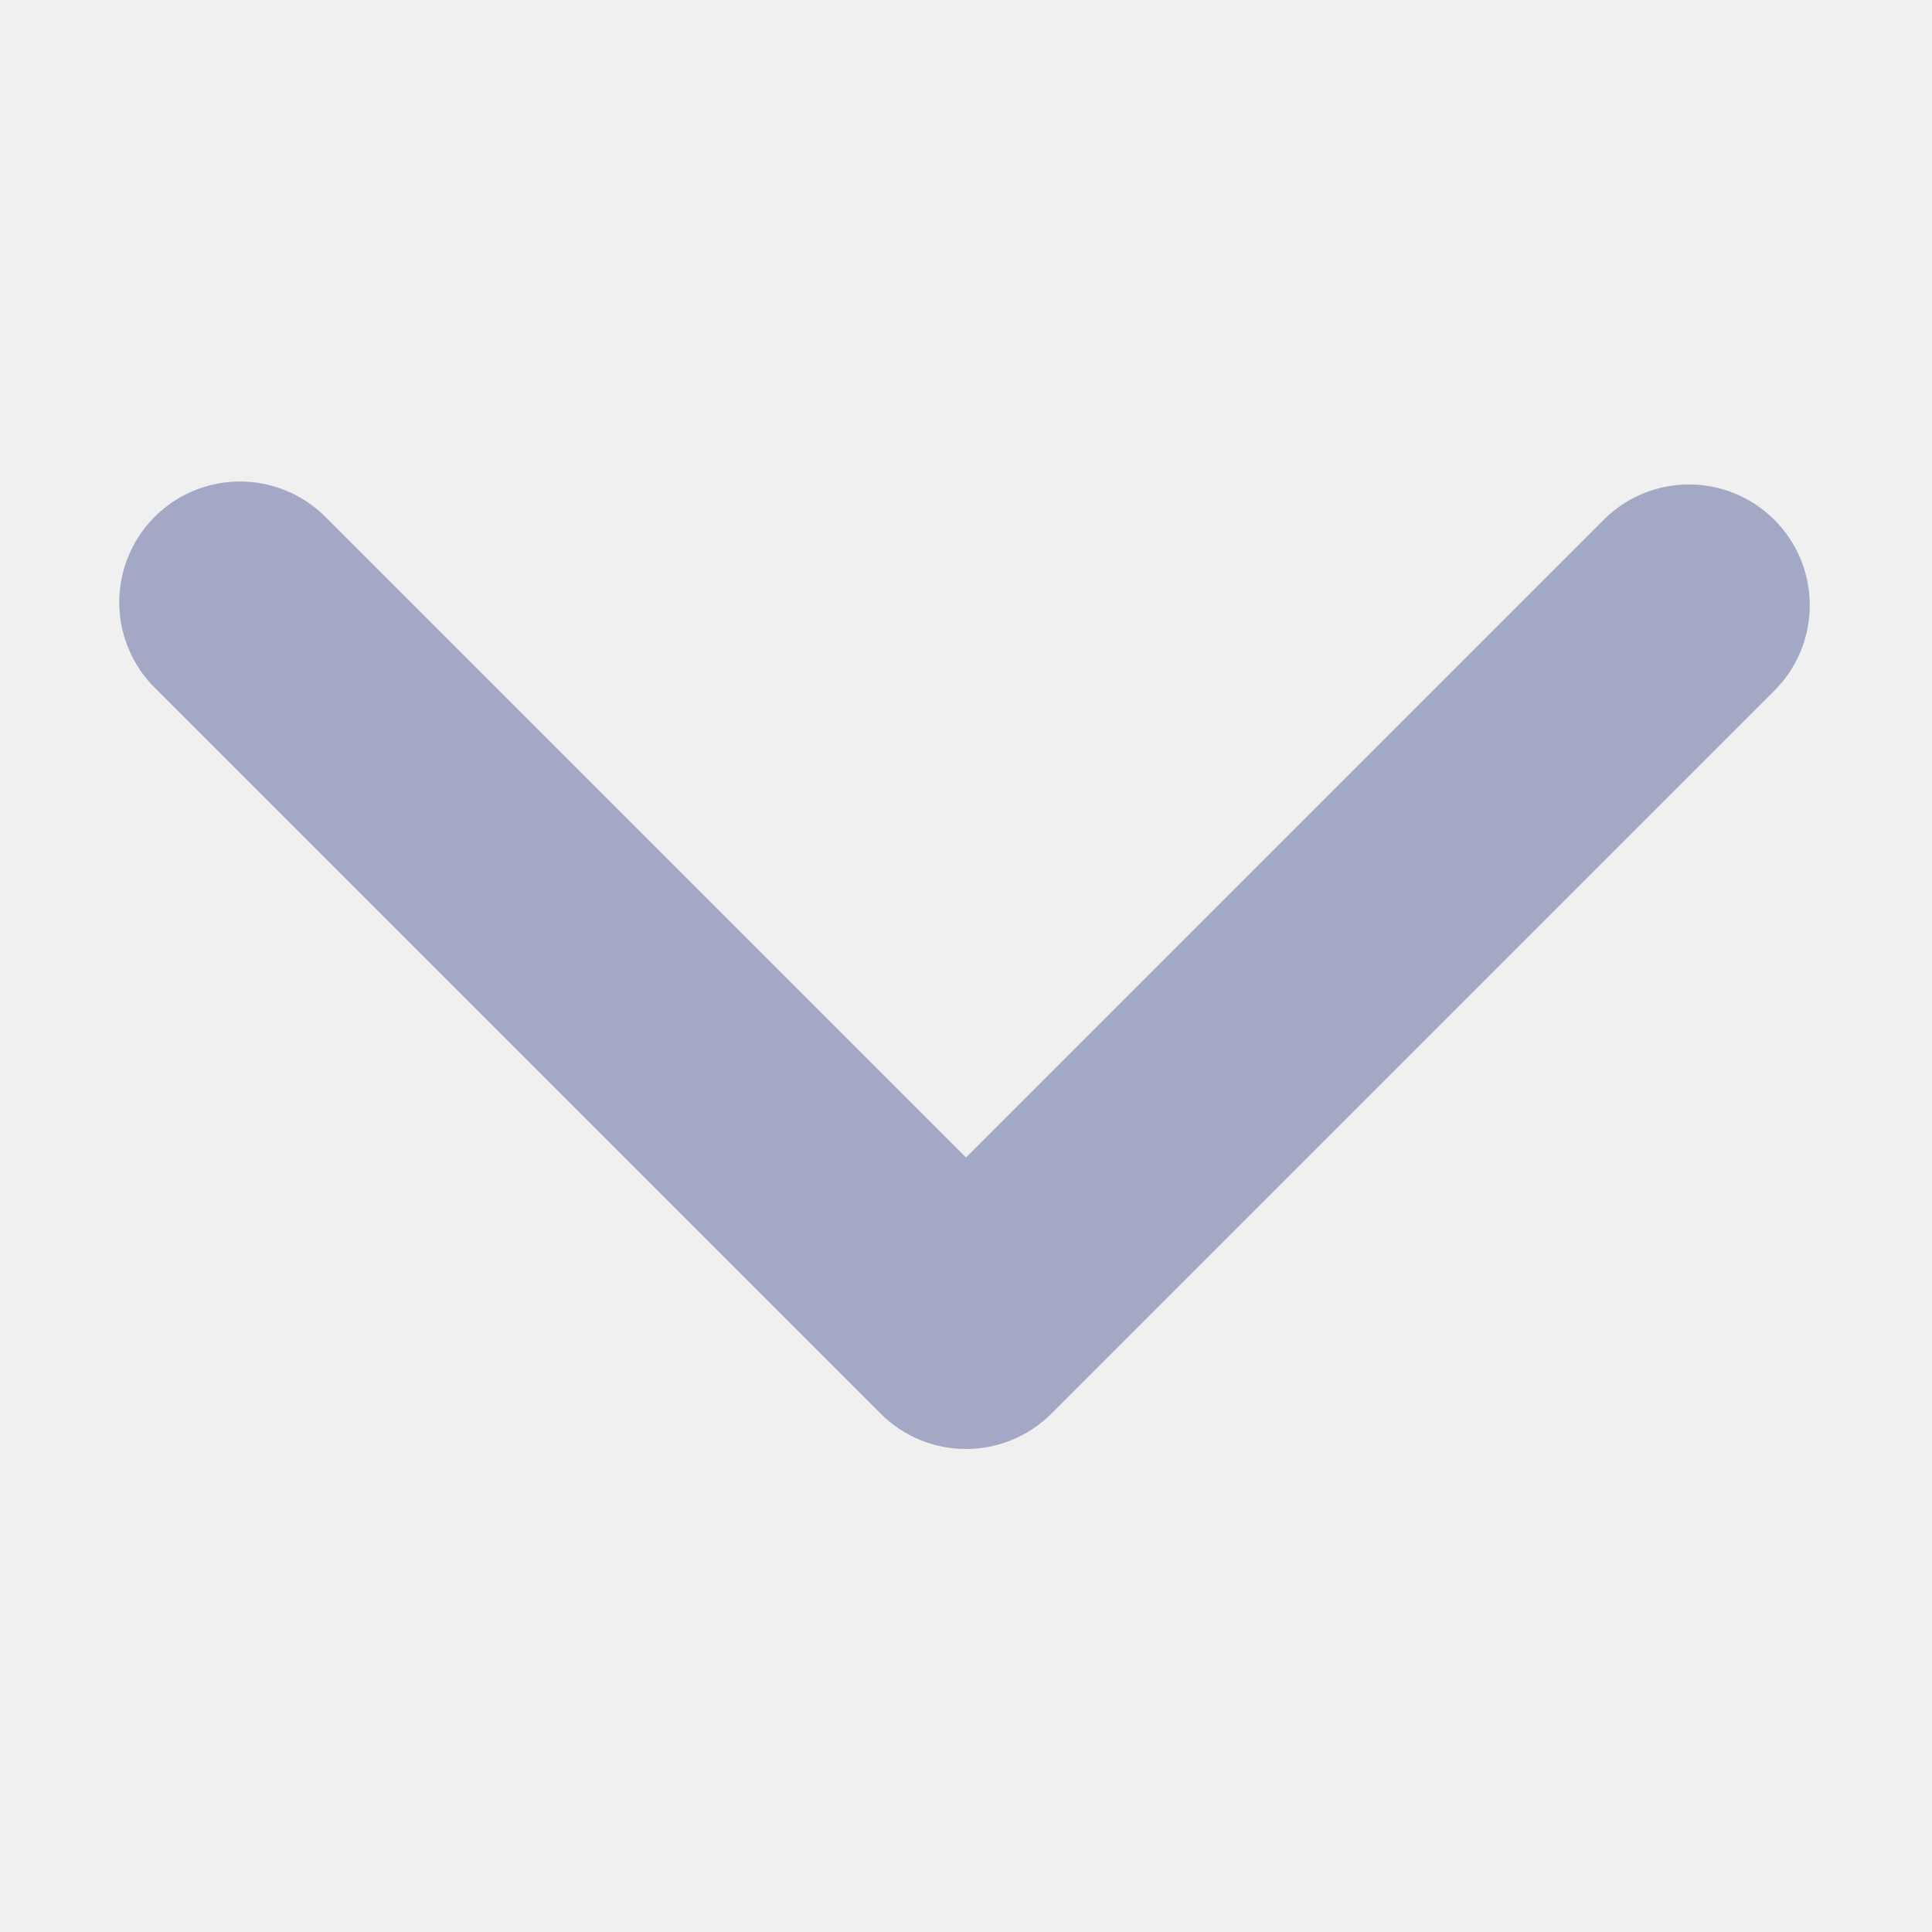
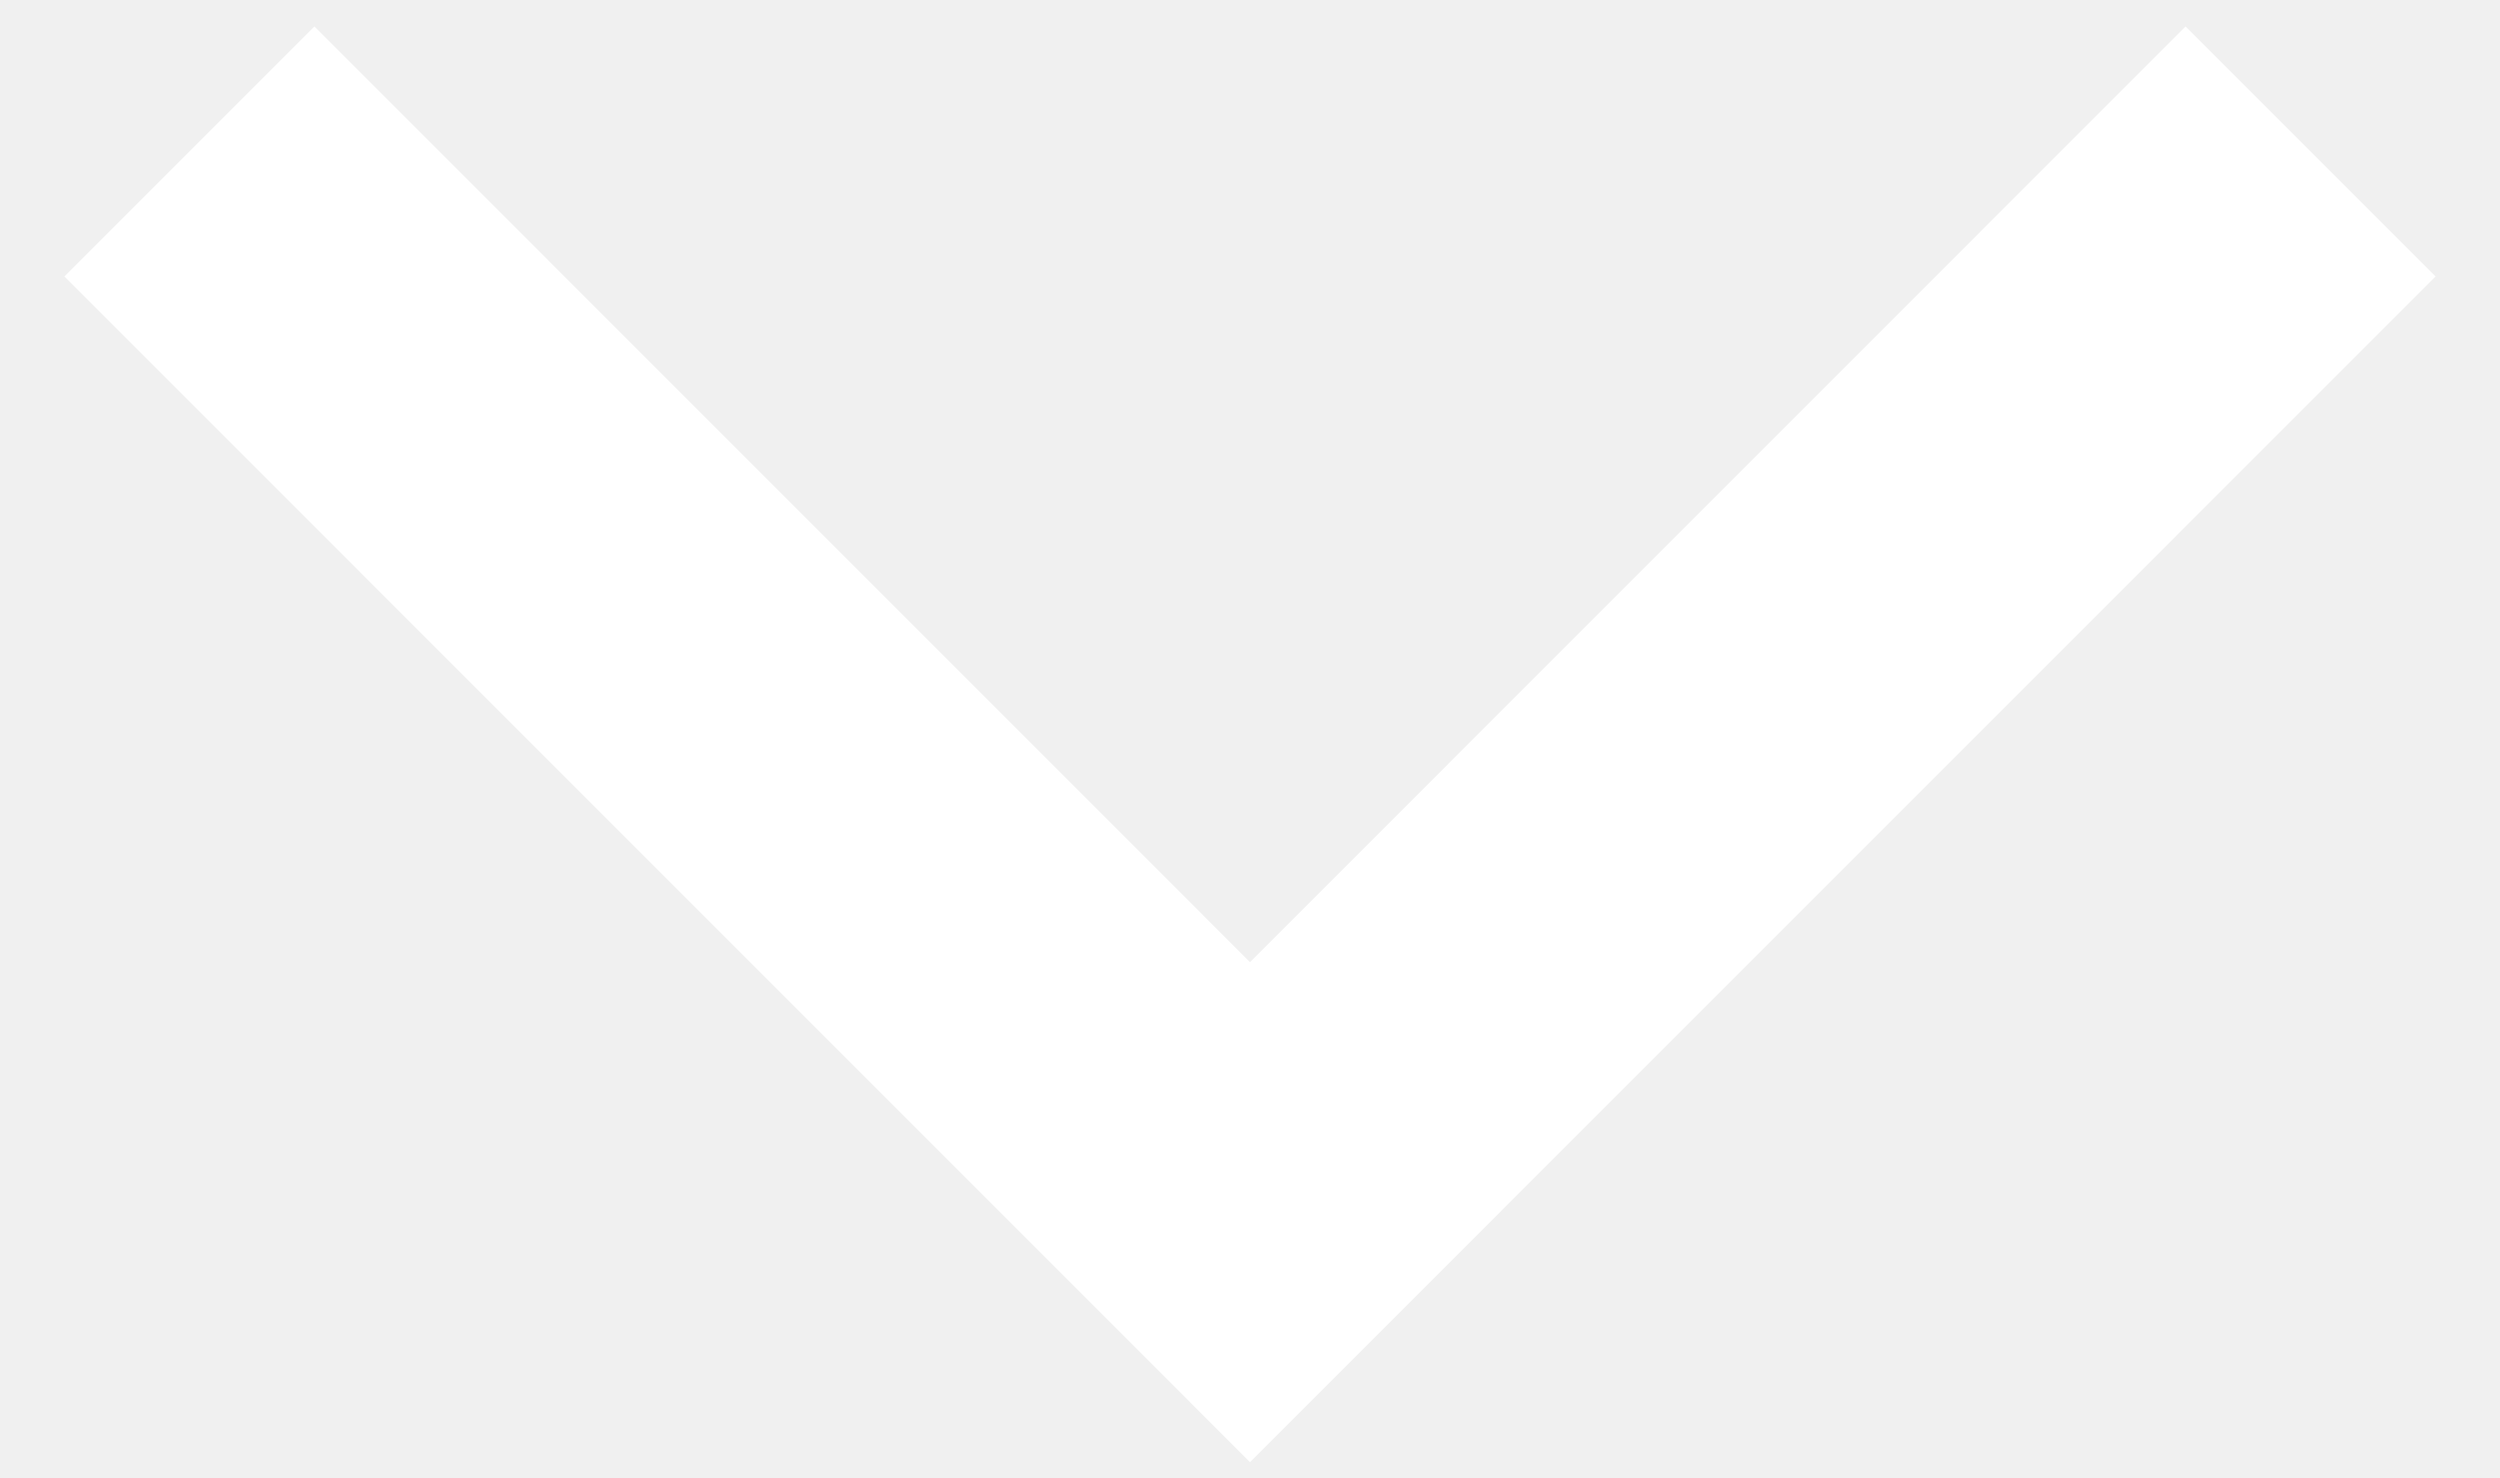
- <svg xmlns="http://www.w3.org/2000/svg" width="16" height="16" viewBox="0 0 16 16">
-   <path fill="#A3A8C4" fill-rule="nonzero" d="M8 9.586L2.707 4.293a1 1 0 1 0-1.414 1.414l6 6a1 1 0 0 0 1.414 0l6-6a1 1 0 0 0-1.414-1.414L8 9.586z" />
+ <svg xmlns="http://www.w3.org/2000/svg" width="22" height="13" viewBox="0 0 22 13" fill="none">
+   <path fill-rule="evenodd" clip-rule="evenodd" d="M0.567 2.433L2.767 0.233L11 8.467L19.233 0.233L21.433 2.433L11 12.867L0.567 2.433Z" fill="white" />
</svg>
